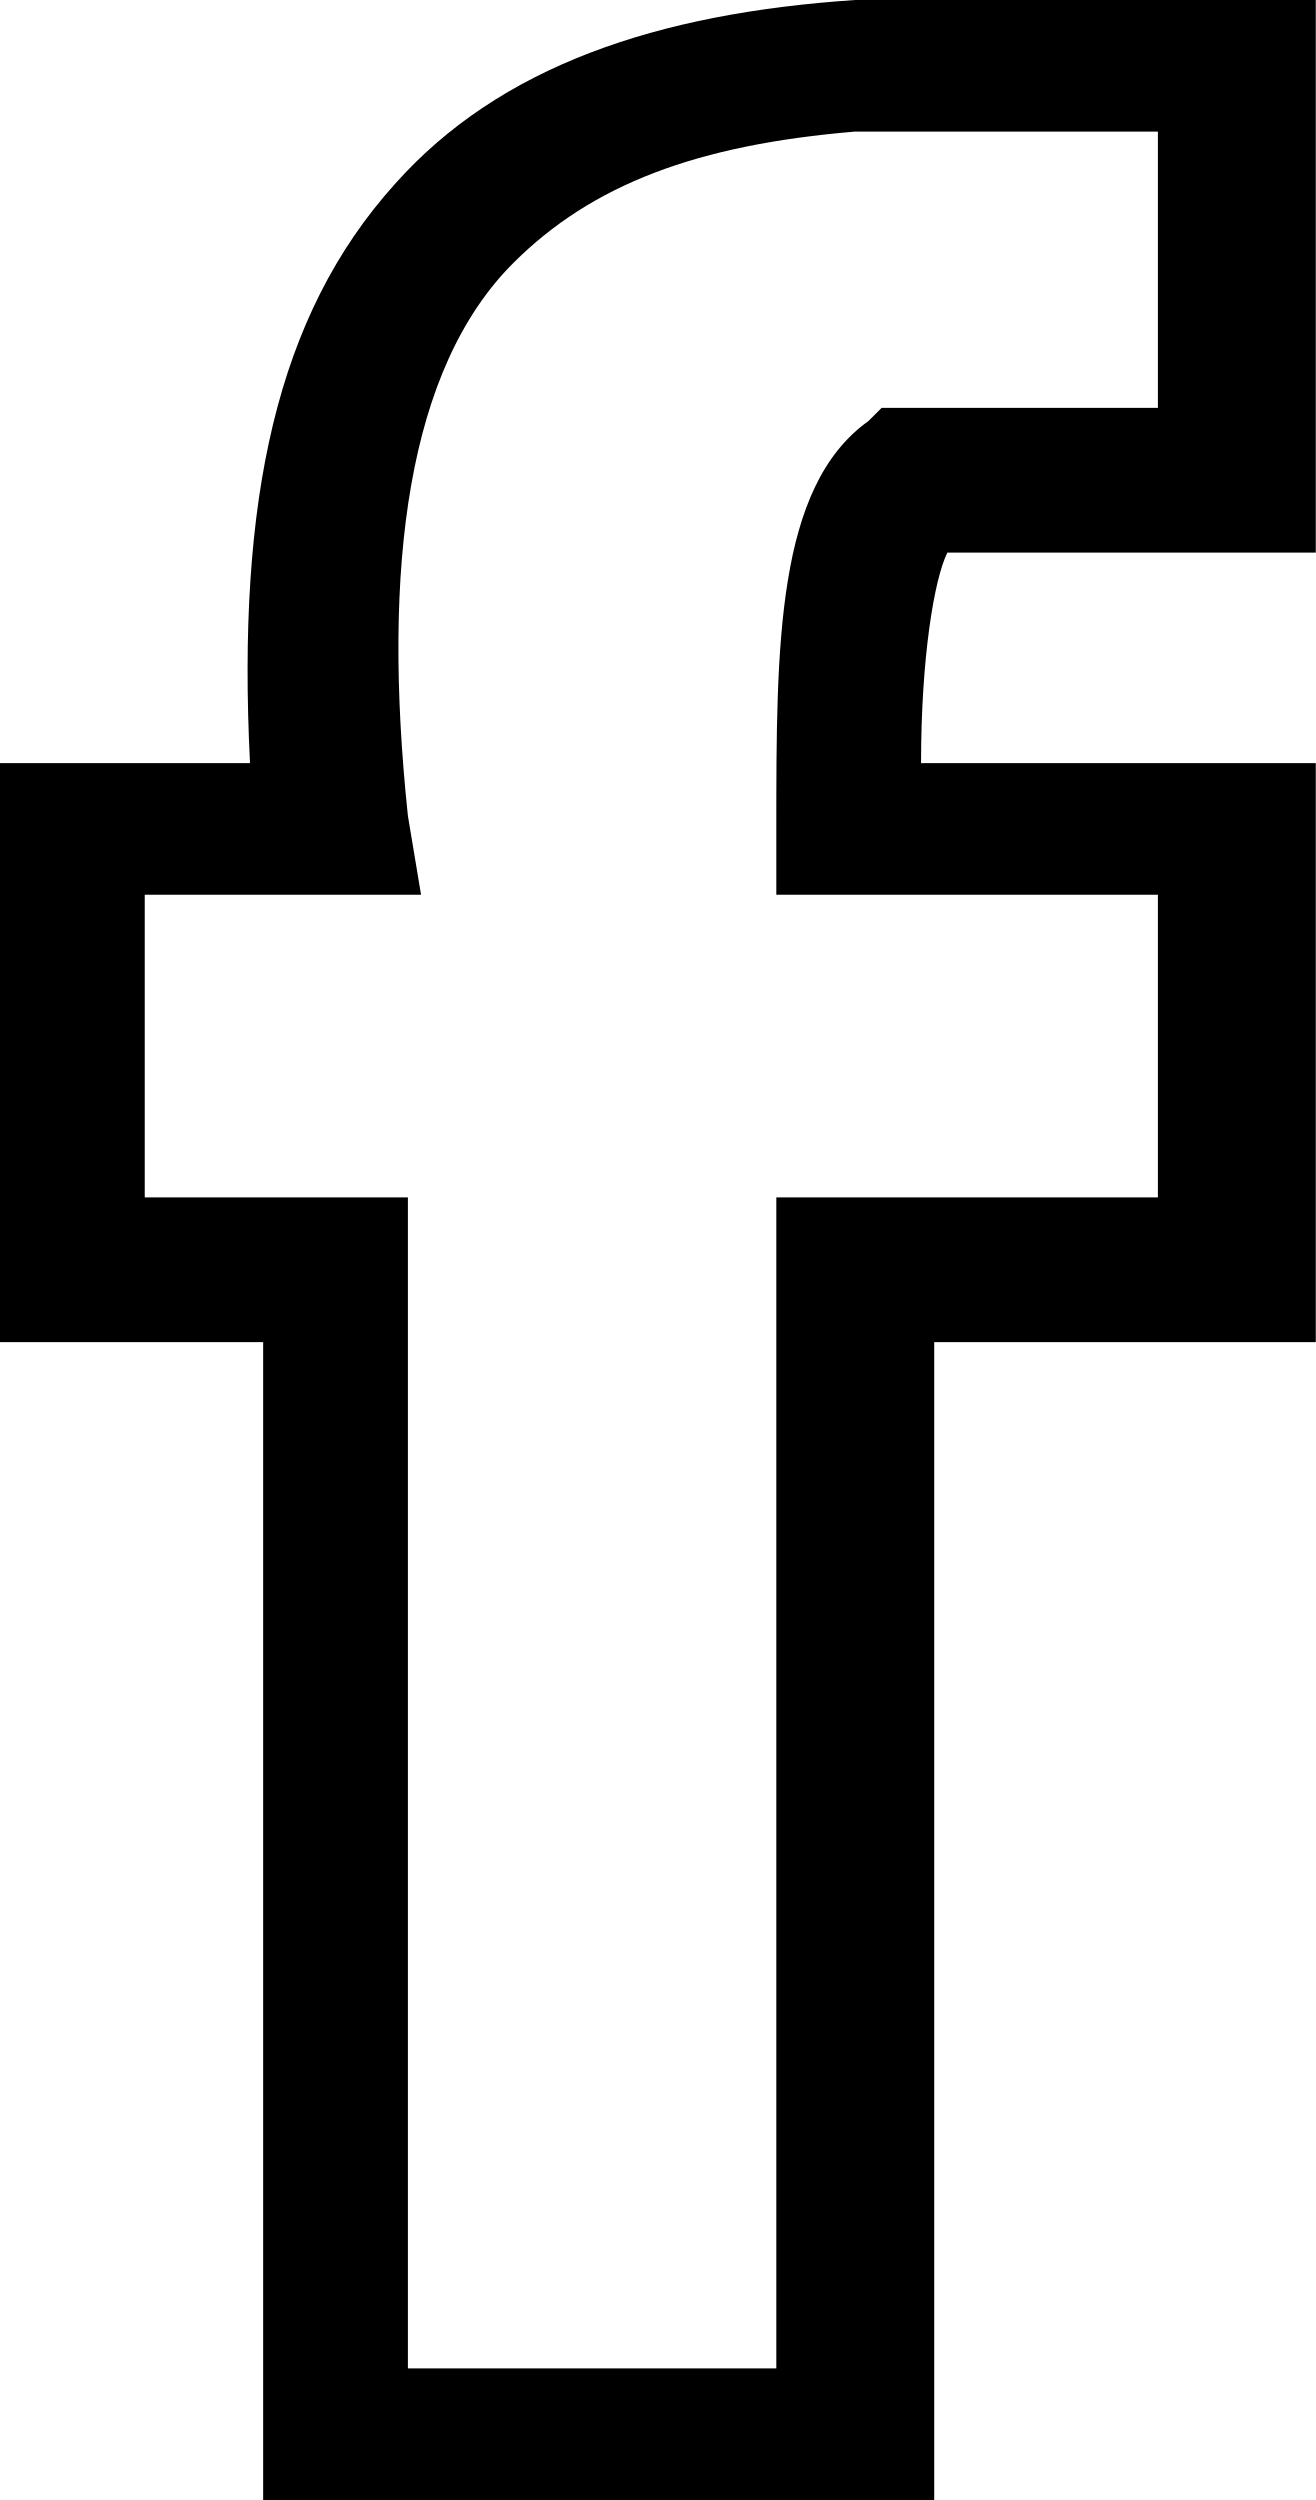
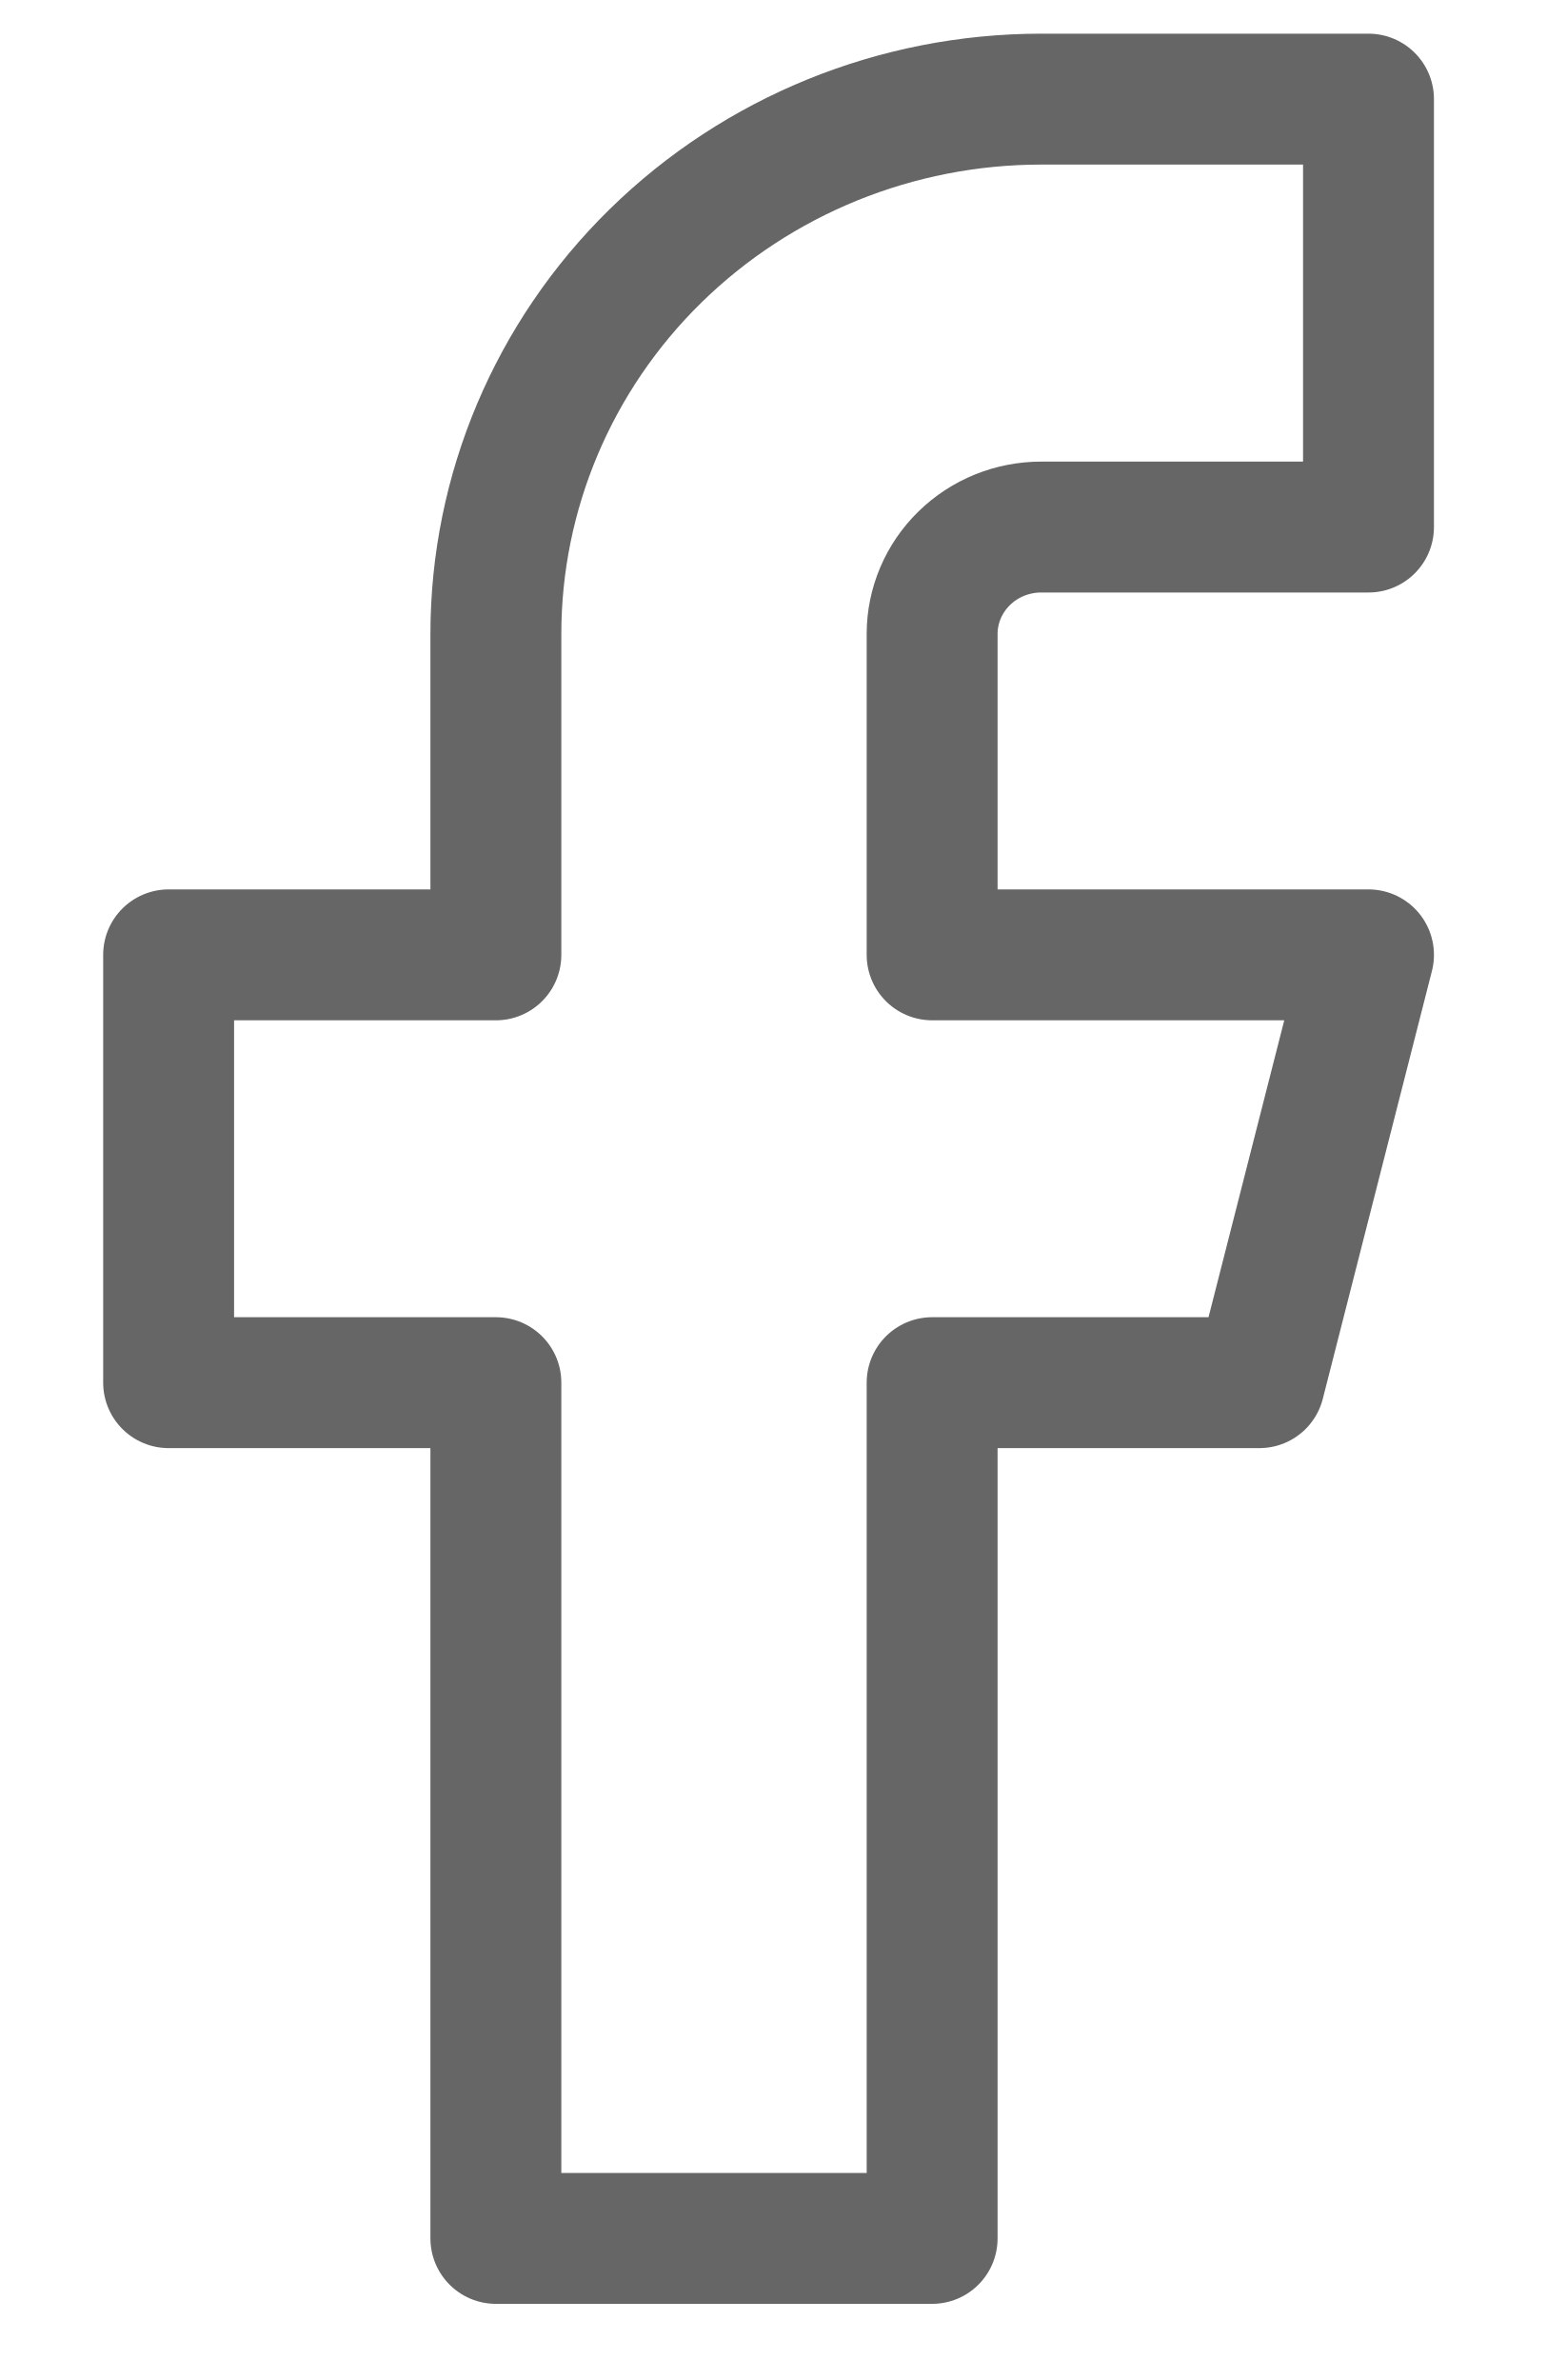
- <svg xmlns="http://www.w3.org/2000/svg" version="1.1" id="Layer_1" x="0px" y="0px" viewBox="0 0 10 19" style="enable-background:new 0 0 10 19;" xml:space="preserve">
-   <path d="M7.1,19H2v-8.8H0V5.8h1.9C1.8,3.8,2.1,2.4,3,1.4C3.8,0.5,5,0.1,6.5,0H10v4.2H7.2C7.1,4.4,7,5,7,5.8h3v4.4H7.1V19z M3.1,18   h2.8V9.1h2.9V6.8H5.9V6.3c0-1.4,0-2.6,0.7-3.1l0.1-0.1h2.1V1H6.5c-1.2,0.1-2,0.4-2.6,1c-0.8,0.8-1,2.3-0.8,4.2l0.1,0.6H1.1v2.3h2V18   z" />
+ <svg xmlns="http://www.w3.org/2000/svg" width="13" height="20" viewBox="0 0 13 20" fill="none">
+   <path d="M11.5 0.833H8.75C7.534 0.833 6.369 1.307 5.509 2.15C4.65 2.992 4.167 4.136 4.167 5.327V8.024H1.417V11.619H4.167V18.81H7.833V11.619H10.583L11.5 8.024H7.833V5.327C7.833 5.089 7.93 4.86 8.102 4.692C8.274 4.523 8.507 4.429 8.75 4.429H11.5V0.833Z" stroke="#666666" stroke-width="1.1" stroke-linecap="round" stroke-linejoin="round" />
</svg>
